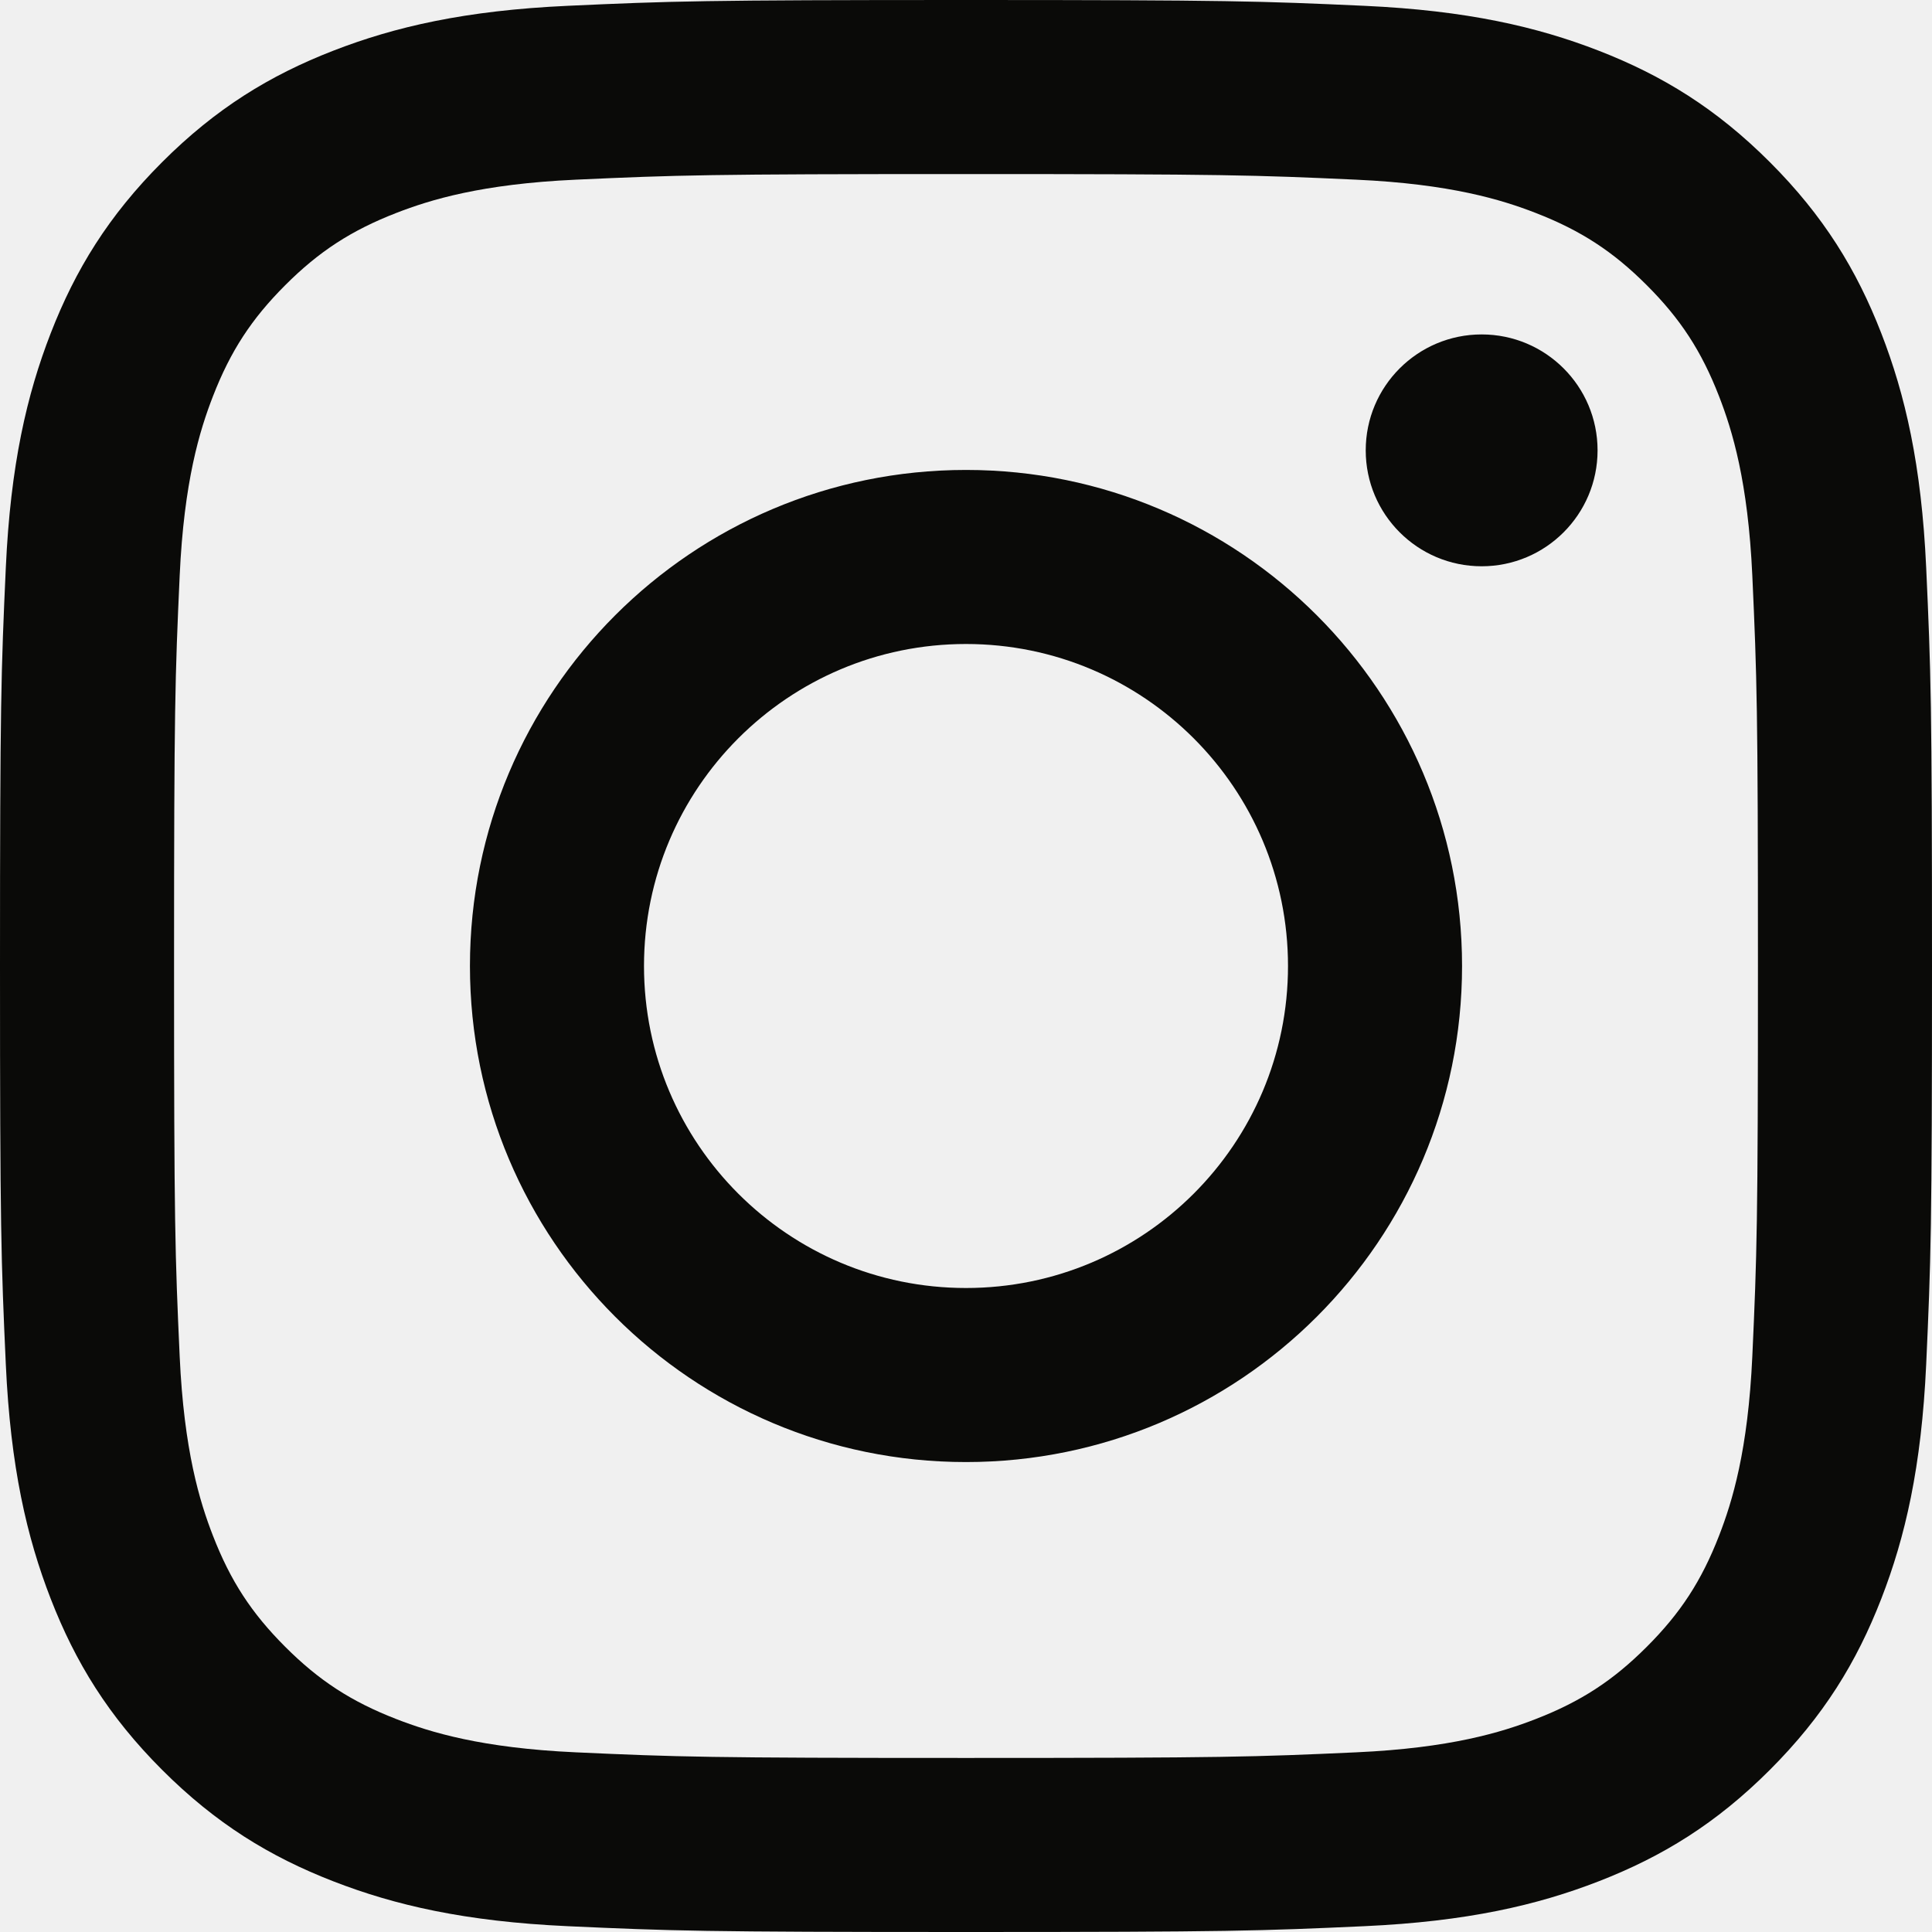
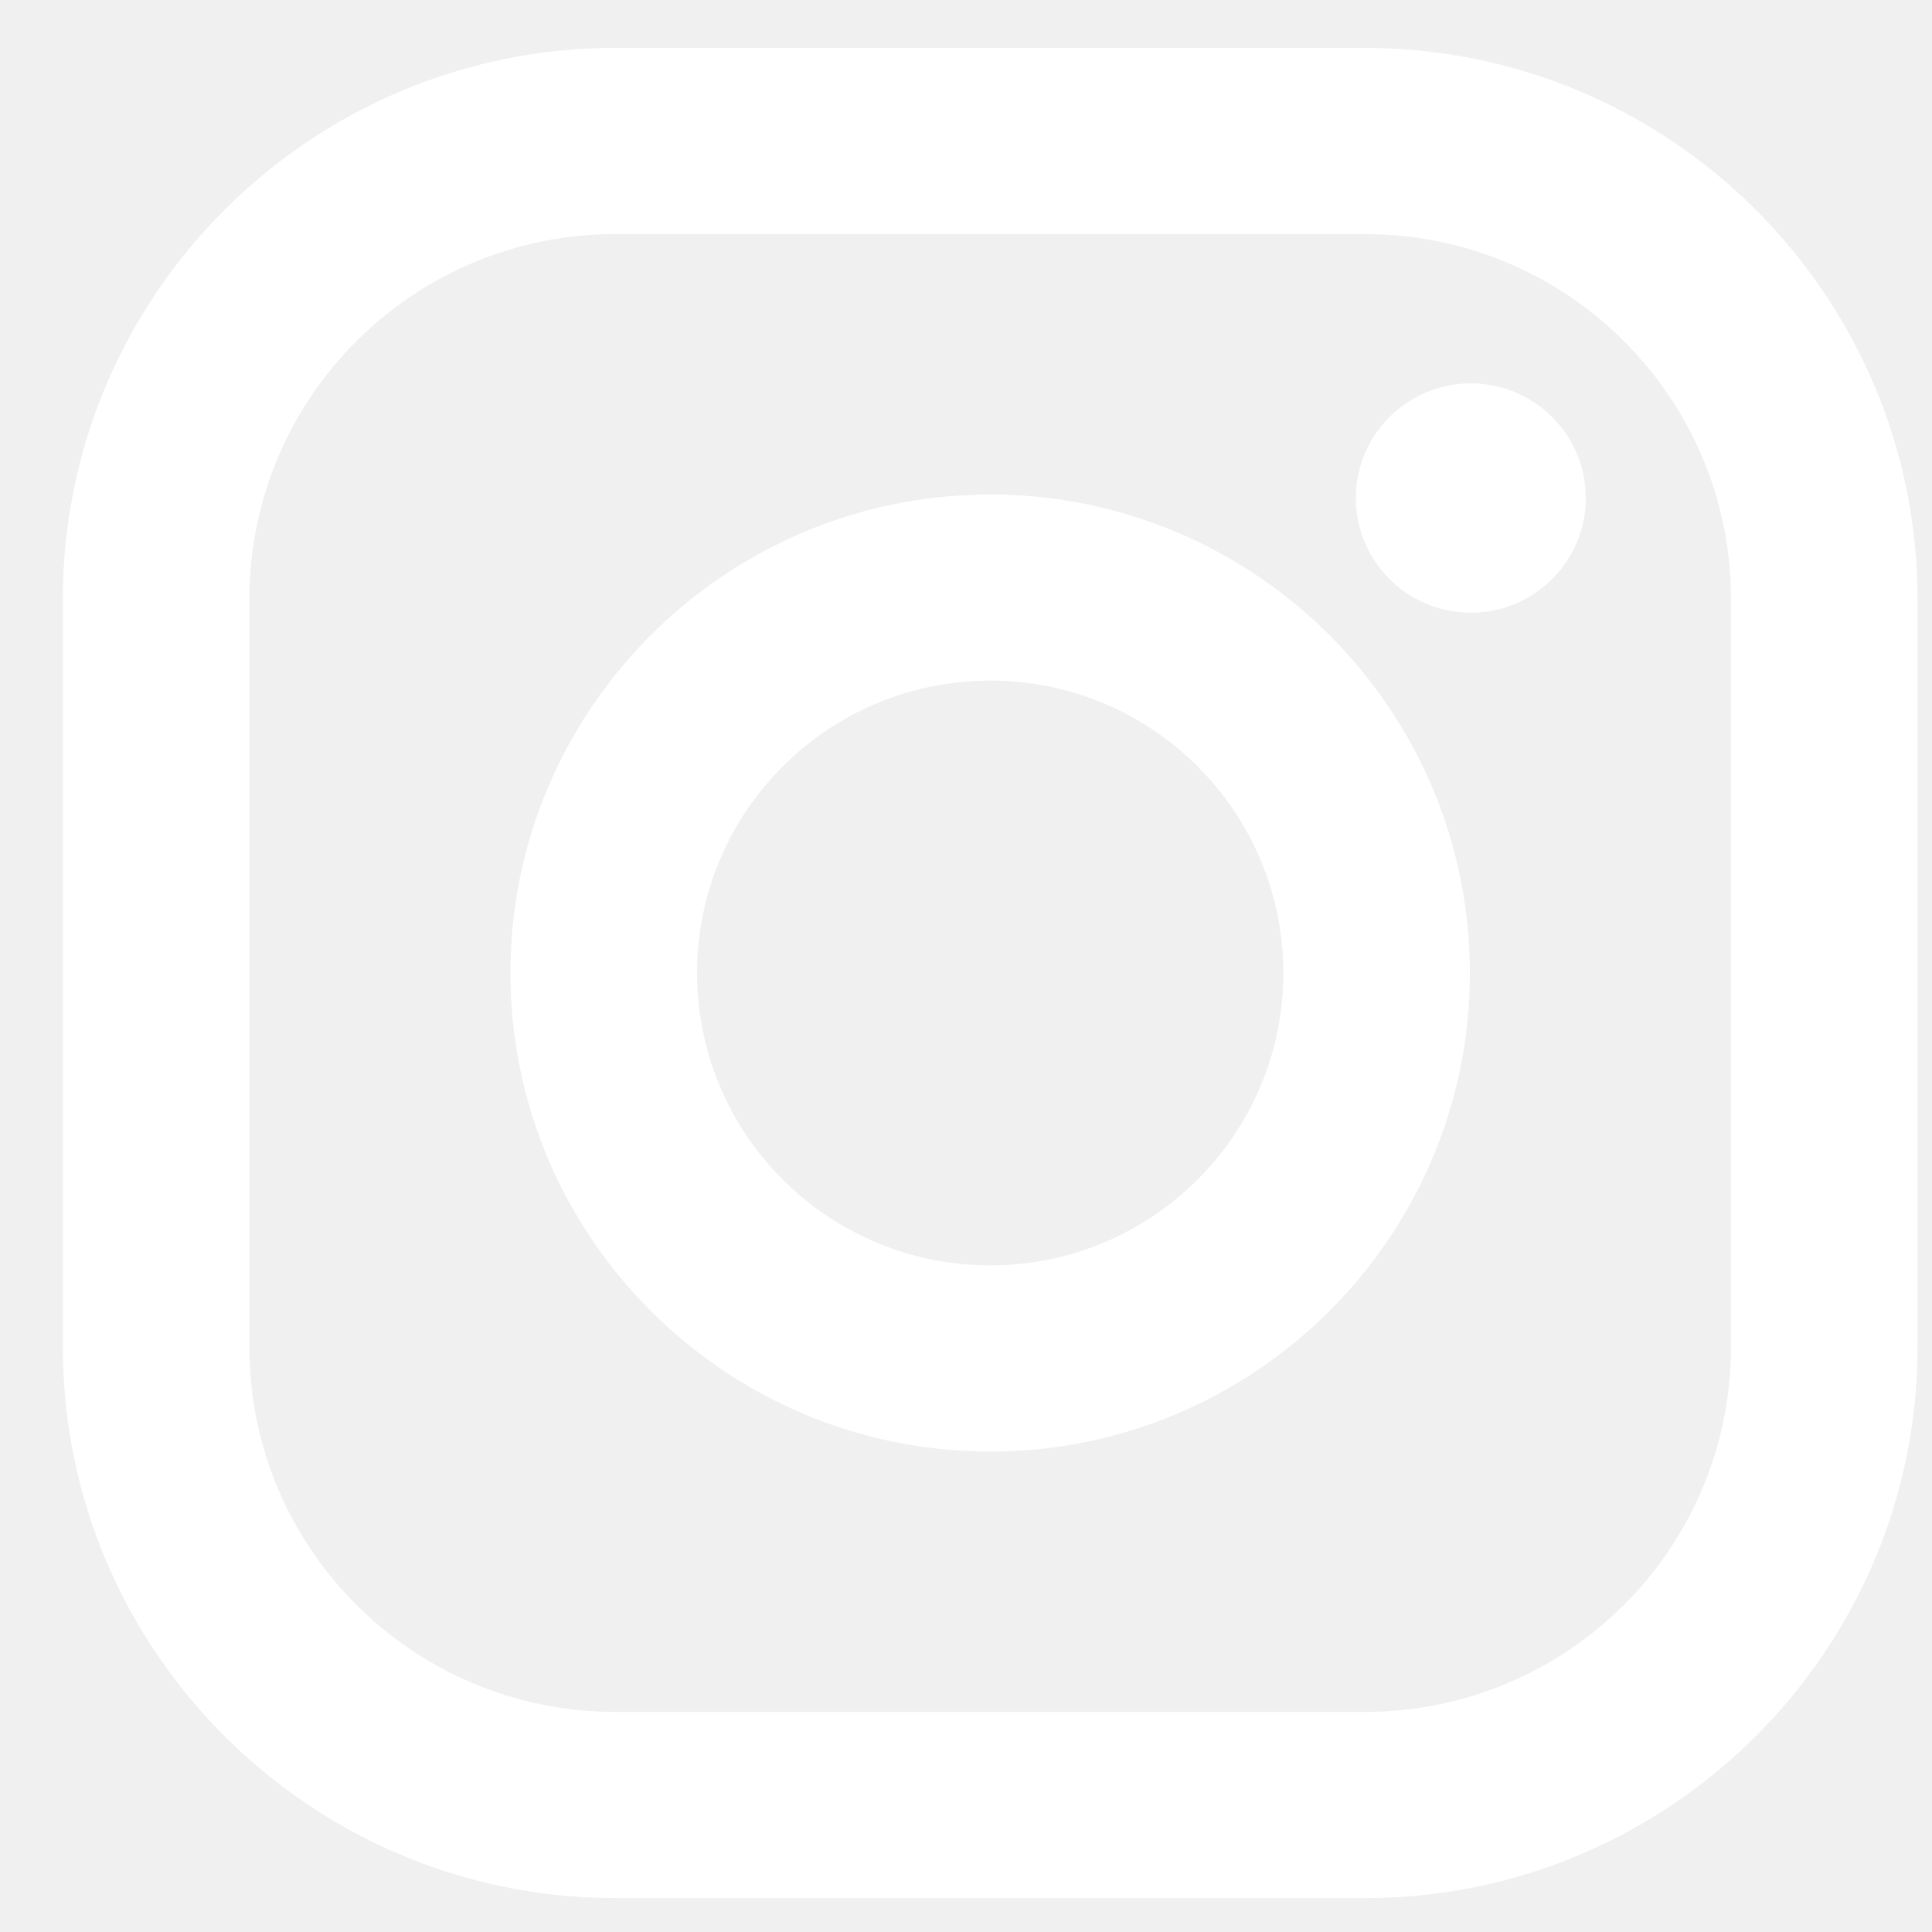
- <svg xmlns="http://www.w3.org/2000/svg" width="256px" height="256px" viewBox="0 0 256 256" version="1.1" preserveAspectRatio="xMidYMid">
-   <g>
-     <path d="M128,23.064 C162.177,23.064 166.225,23.194 179.722,23.809 C192.202,24.379 198.98,26.464 203.491,28.217 C209.465,30.539 213.729,33.313 218.208,37.792 C222.687,42.271 225.461,46.535 227.783,52.509 C229.536,57.02 231.621,63.798 232.191,76.277 C232.806,89.775 232.936,93.823 232.936,128 C232.936,162.178 232.806,166.226 232.191,179.723 C231.621,192.203 229.536,198.98 227.783,203.491 C225.461,209.465 222.687,213.73 218.208,218.209 C213.729,222.688 209.465,225.462 203.491,227.783 C198.98,229.536 192.202,231.622 179.722,232.191 C166.227,232.807 162.179,232.937 128,232.937 C93.82,232.937 89.772,232.807 76.277,232.191 C63.797,231.622 57.02,229.536 52.509,227.783 C46.535,225.462 42.27,222.688 37.791,218.209 C33.312,213.73 30.538,209.465 28.217,203.491 C26.464,198.98 24.378,192.203 23.809,179.723 C23.193,166.226 23.063,162.178 23.063,128 C23.063,93.823 23.193,89.775 23.809,76.278 C24.378,63.798 26.464,57.02 28.217,52.509 C30.538,46.535 33.312,42.271 37.791,37.792 C42.27,33.313 46.535,30.539 52.509,28.217 C57.02,26.464 63.797,24.379 76.277,23.809 C89.774,23.194 93.822,23.064 128,23.064 M128,0 C93.237,0 88.878,0.147 75.226,0.77 C61.601,1.392 52.297,3.556 44.155,6.72 C35.737,9.991 28.599,14.368 21.483,21.484 C14.367,28.6 9.991,35.738 6.72,44.155 C3.555,52.297 1.392,61.602 0.77,75.226 C0.147,88.878 0,93.237 0,128 C0,162.763 0.147,167.122 0.77,180.774 C1.392,194.399 3.555,203.703 6.72,211.845 C9.991,220.262 14.367,227.401 21.483,234.517 C28.599,241.633 35.737,246.009 44.155,249.28 C52.297,252.445 61.601,254.608 75.226,255.23 C88.878,255.853 93.237,256 128,256 C162.763,256 167.122,255.853 180.774,255.23 C194.398,254.608 203.703,252.445 211.845,249.28 C220.262,246.009 227.4,241.633 234.516,234.517 C241.632,227.401 246.009,220.263 249.28,211.845 C252.444,203.703 254.608,194.399 255.23,180.774 C255.853,167.122 256,162.763 256,128 C256,93.237 255.853,88.878 255.23,75.226 C254.608,61.602 252.444,52.297 249.28,44.155 C246.009,35.738 241.632,28.6 234.516,21.484 C227.4,14.368 220.262,9.991 211.845,6.72 C203.703,3.556 194.398,1.392 180.774,0.77 C167.122,0.147 162.763,0 128,0 Z M128,62.27 C91.698,62.27 62.27,91.699 62.27,128 C62.27,164.302 91.698,193.73 128,193.73 C164.301,193.73 193.73,164.302 193.73,128 C193.73,91.699 164.301,62.27 128,62.27 Z M128,170.667 C104.436,170.667 85.333,151.564 85.333,128 C85.333,104.436 104.436,85.333 128,85.333 C151.564,85.333 170.667,104.436 170.667,128 C170.667,151.564 151.564,170.667 128,170.667 Z M211.686,59.673 C211.686,68.157 204.81,75.034 196.327,75.034 C187.843,75.034 180.966,68.157 180.966,59.673 C180.966,51.19 187.843,44.314 196.327,44.314 C204.81,44.314 211.686,51.19 211.686,59.673 Z" fill="#0A0A08" />
-   </g>
+ <svg xmlns="http://www.w3.org/2000/svg" width="25" height="25" viewBox="0 0 25 25" fill="none">
+   <path d="M17.663 0.62H7.963C4.02 0.62 0.813 3.82 0.813 7.752V17.429C0.813 21.361 4.02 24.561 7.963 24.561H17.663C21.606 24.561 24.813 21.361 24.813 17.429V7.752C24.813 3.82 21.606 0.62 17.663 0.62ZM22.399 17.429C22.399 20.038 20.279 22.152 17.663 22.152H7.963C5.347 22.152 3.227 20.038 3.227 17.429V7.752C3.227 5.144 5.347 3.029 7.963 3.029H17.663C20.279 3.029 22.399 5.144 22.399 7.752V17.429Z" fill="white" />
+   <path d="M12.813 6.399C9.39 6.399 6.605 9.177 6.605 12.591C6.605 16.005 9.39 18.783 12.813 18.783C16.235 18.783 19.02 16.005 19.02 12.591C19.02 9.177 16.235 6.399 12.813 6.399ZM12.813 16.374C10.718 16.374 9.02 14.68 9.02 12.591C9.02 10.501 10.718 8.807 12.813 8.807C14.908 8.807 16.606 10.501 16.606 12.591C16.606 14.68 14.907 16.374 12.813 16.374Z" fill="url(#paint0_linear_49_2)" />
+   <path d="M19.032 7.928C19.854 7.928 20.52 7.264 20.52 6.445C20.52 5.625 19.854 4.961 19.032 4.961C18.211 4.961 17.545 5.625 17.545 6.445C17.545 7.264 18.211 7.928 19.032 7.928Z" fill="white" />
+   <defs>
+     <linearGradient id="paint0_linear_49_2" x1="12.813" y1="24.491" x2="12.813" y2="0.806" gradientUnits="userSpaceOnUse">
+       <stop stop-color="white" />
+     </linearGradient>
+   </defs>
</svg>
